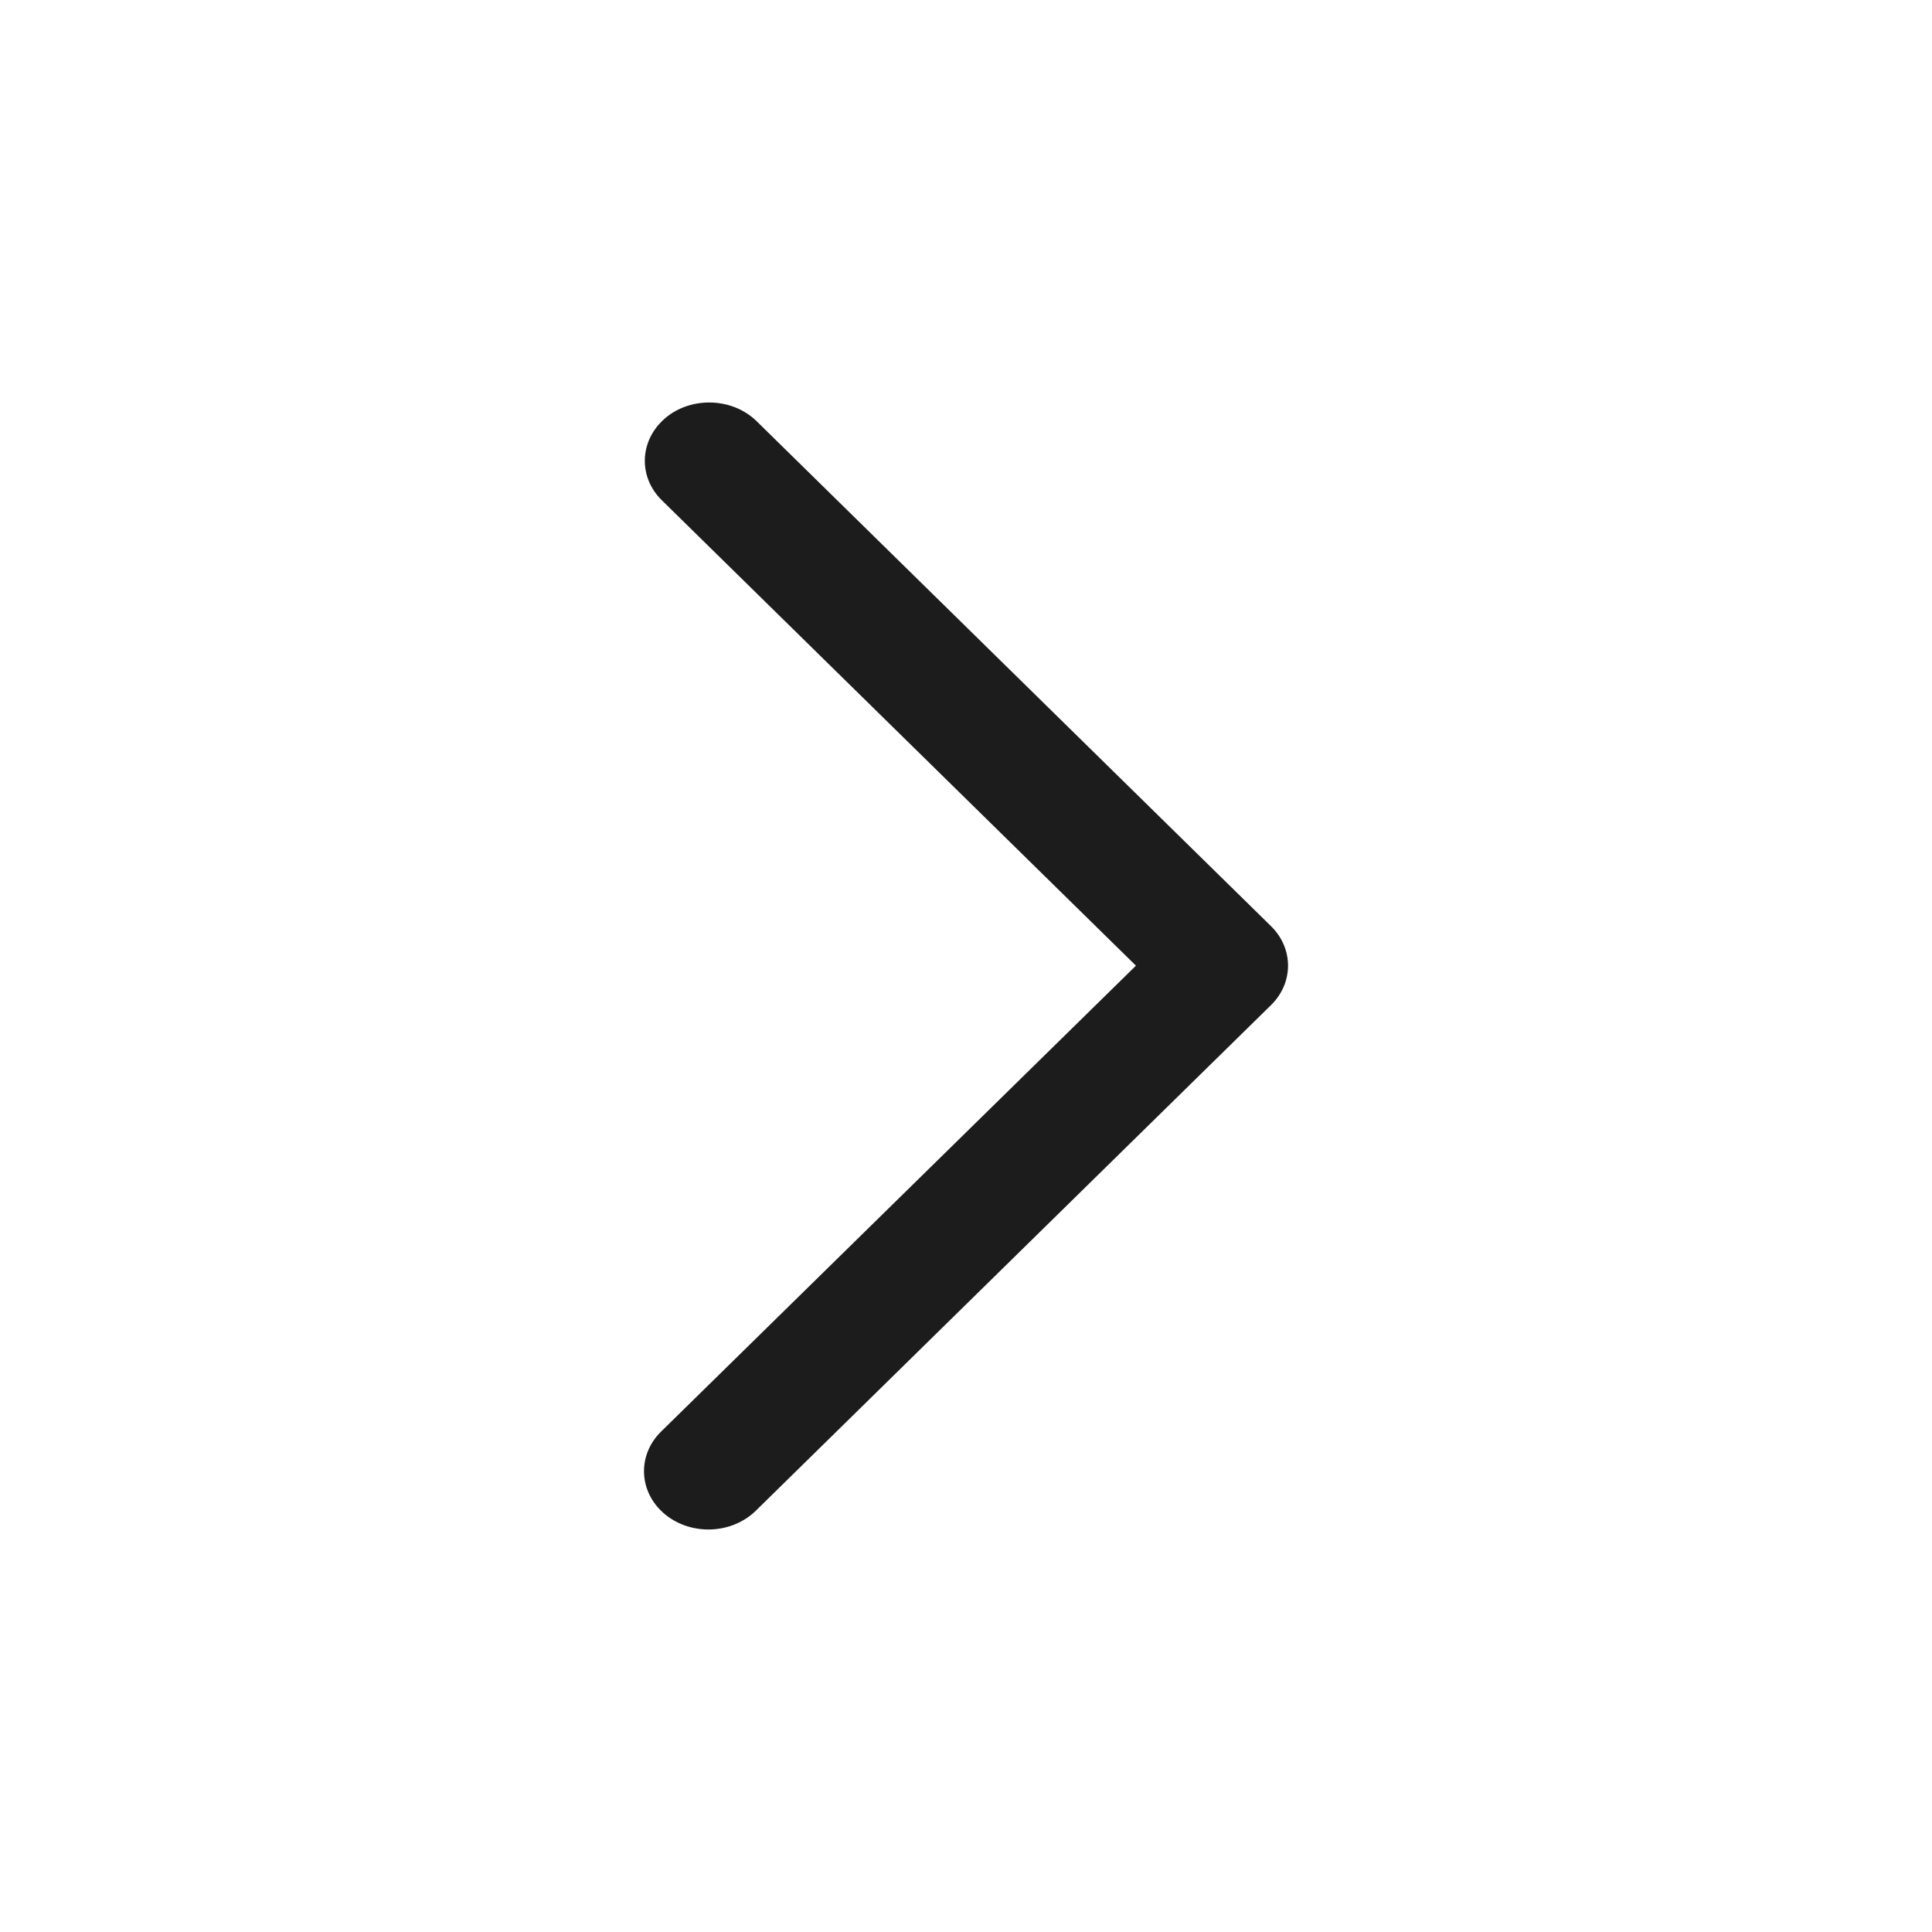
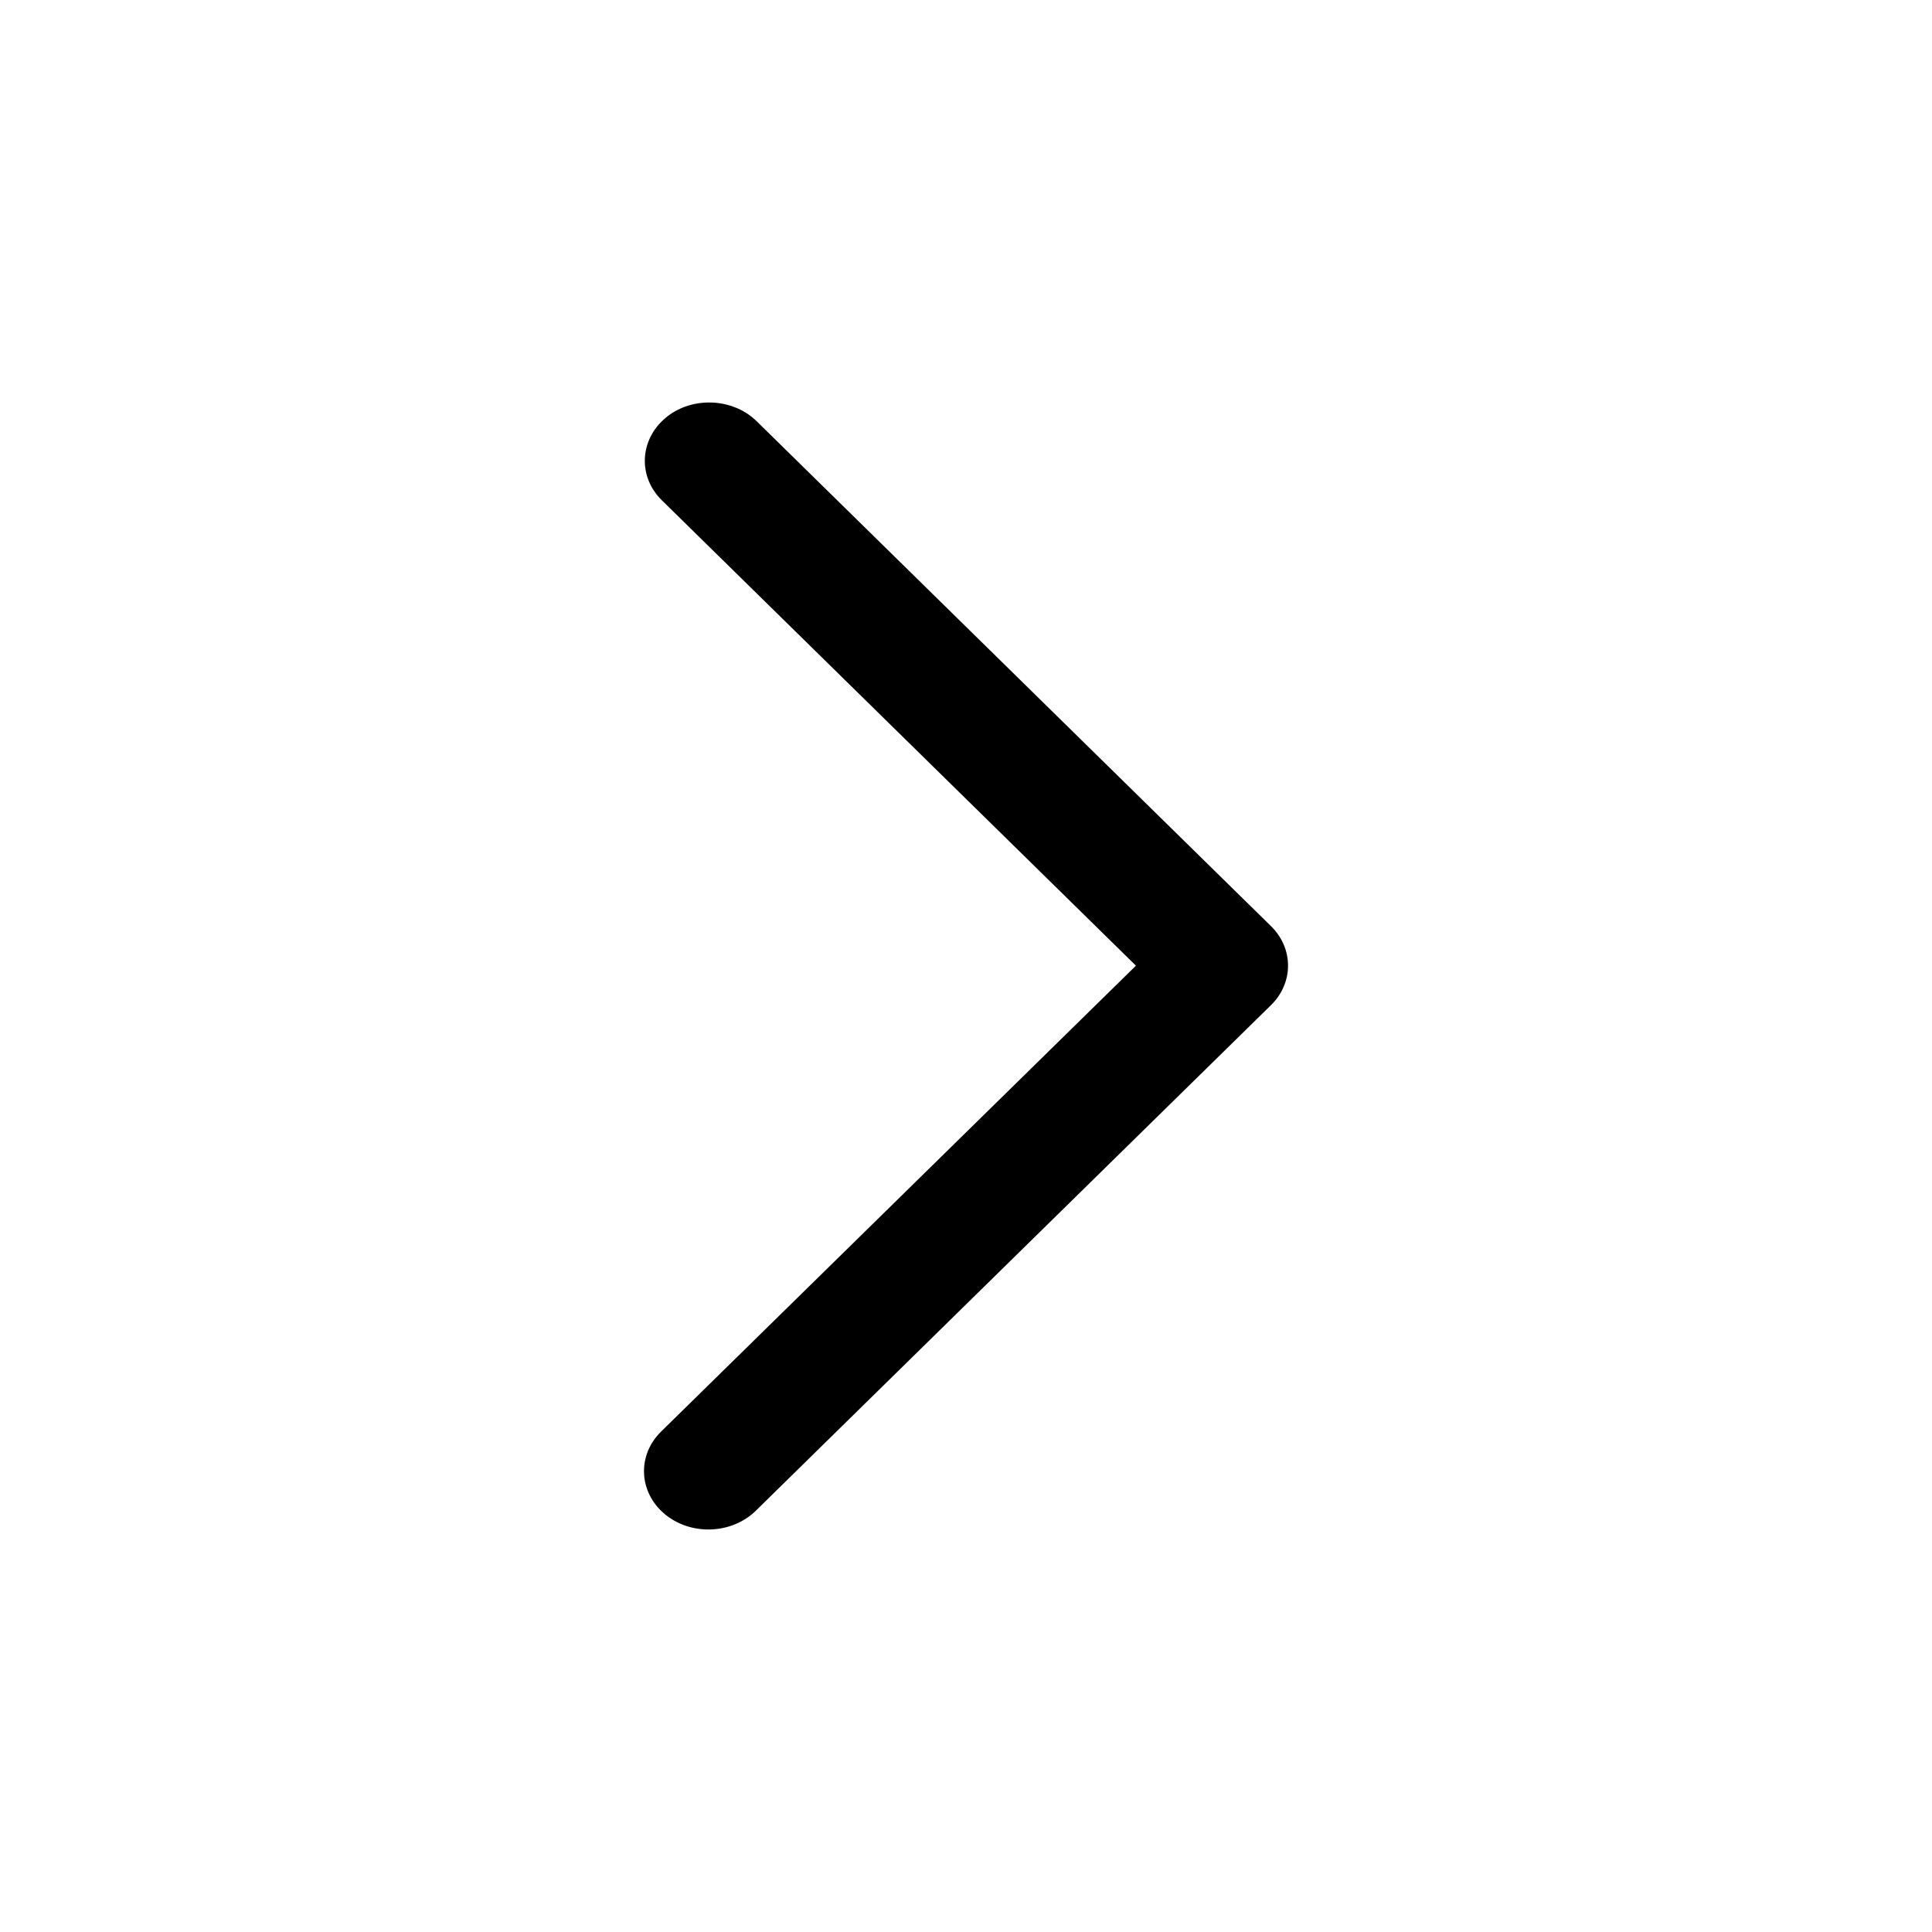
<svg xmlns="http://www.w3.org/2000/svg" width="24px" height="24px" viewBox="0 0 24 24" version="1.1">
  <g id="arrow-more" stroke="none" stroke-width="1" fill="none" fill-rule="evenodd">
-     <path d="M15.19,19 C14.973,19 14.759,18.922 14.601,18.768 L8.211,12.495 C7.929,12.218 7.929,11.791 8.211,11.514 L14.611,5.233 C14.912,4.939 15.418,4.921 15.743,5.192 C16.067,5.463 16.087,5.921 15.789,6.215 L9.889,12.004 L15.778,17.785 C16.078,18.079 16.056,18.537 15.732,18.809 C15.579,18.938 15.383,19 15.19,19" id="icon-color" fill="#1C1C1C" fill-rule="nonzero" transform="translate(11.99995, 11.99998) rotate(-180) translate(-11.99995, -11.99998) " />
+     <path d="M15.19,19 C14.973,19 14.759,18.922 14.601,18.768 L8.211,12.495 C7.929,12.218 7.929,11.791 8.211,11.514 L14.611,5.233 C14.912,4.939 15.418,4.921 15.743,5.192 C16.067,5.463 16.087,5.921 15.789,6.215 L9.889,12.004 L15.778,17.785 C16.078,18.079 16.056,18.537 15.732,18.809 C15.579,18.938 15.383,19 15.19,19" id="icon-color" fill="currentColor" fill-rule="nonzero" transform="translate(11.99995, 11.99998) rotate(-180) translate(-11.99995, -11.99998) " />
  </g>
</svg>
